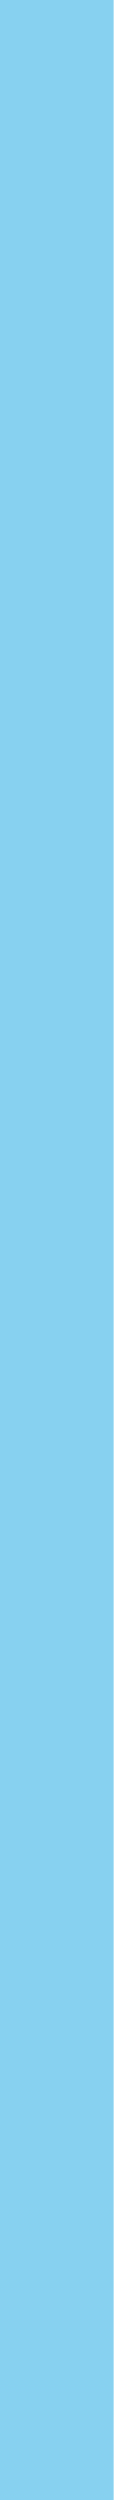
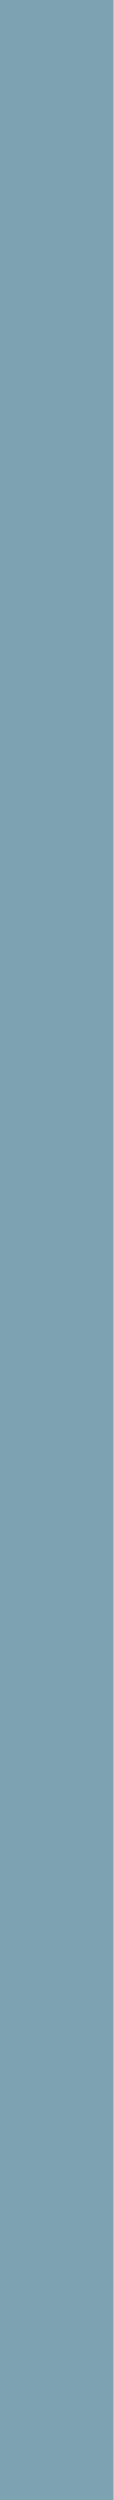
<svg xmlns="http://www.w3.org/2000/svg" width="1px" height="22px" viewBox="0 0 1 22" version="1.1">
  <g id="Page-1" stroke="none" stroke-width="1" fill="none" fill-rule="evenodd">
-     <rect id="Rectangle-1" fill="#87D1F0" x="0" y="0" width="1" height="22" />
+     <rect id="Rectangle-1" fill="#7DA2B1" x="0" y="0" width="1" height="22" />
  </g>
</svg>
